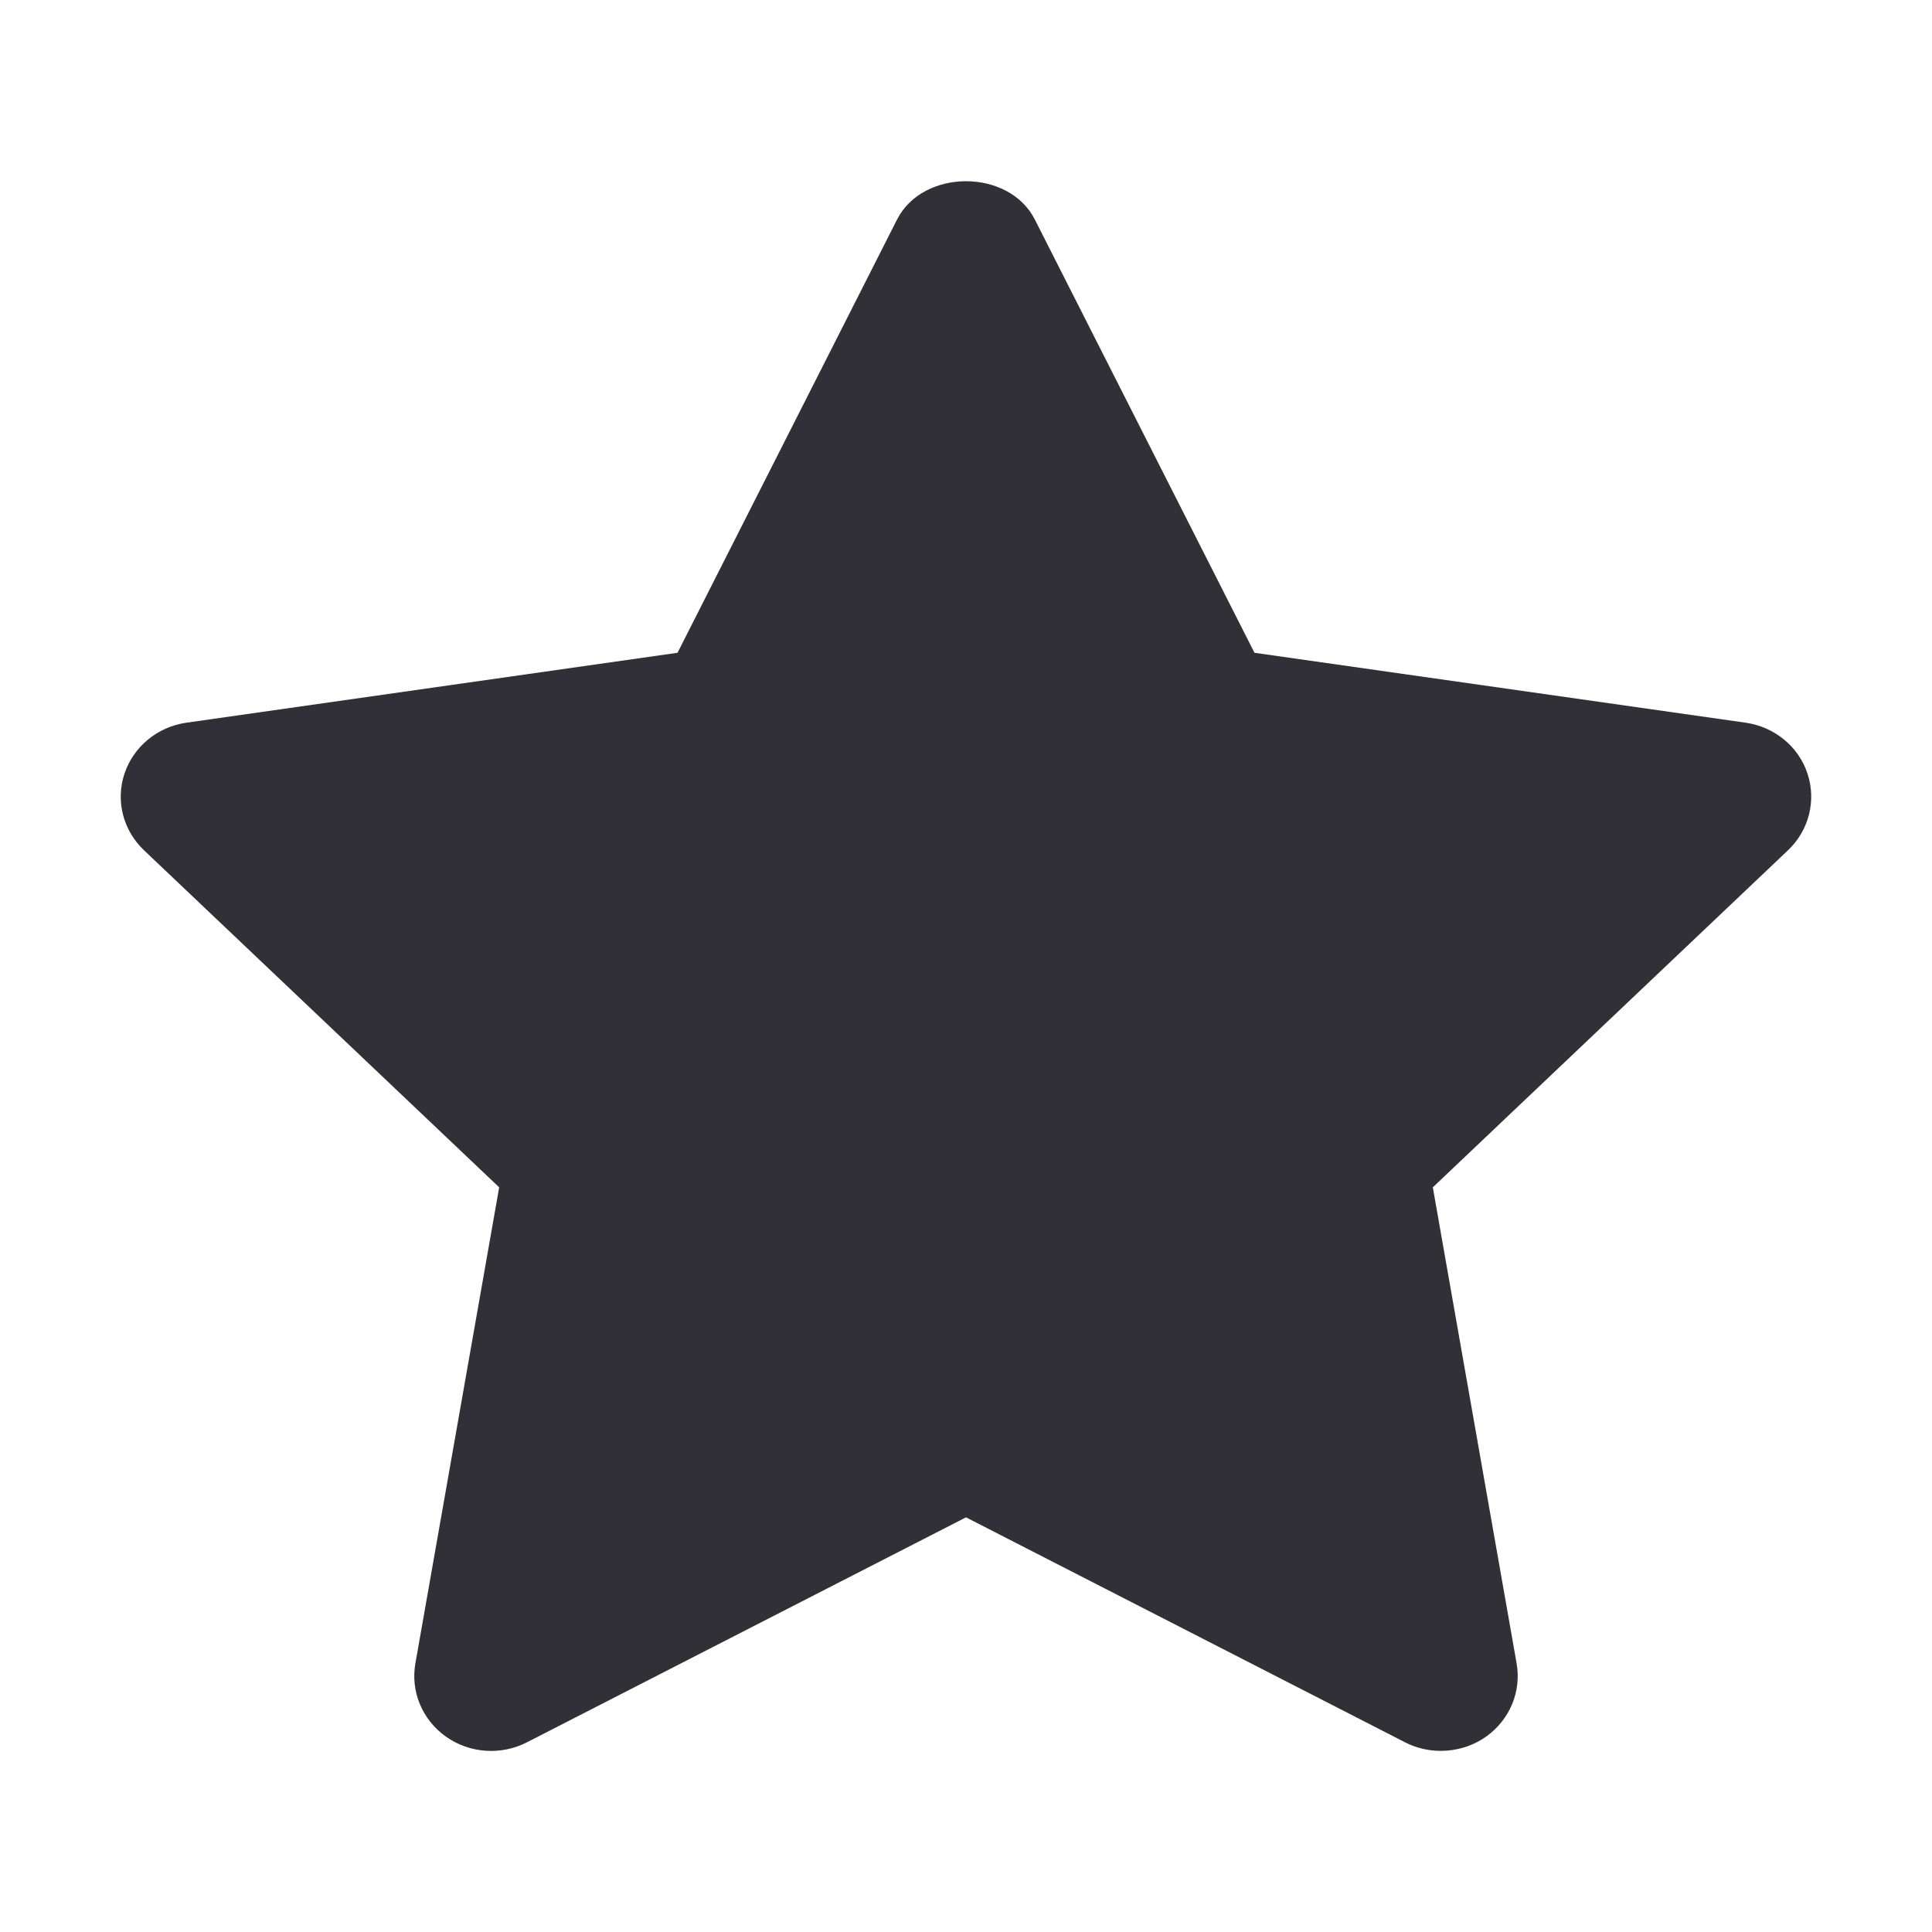
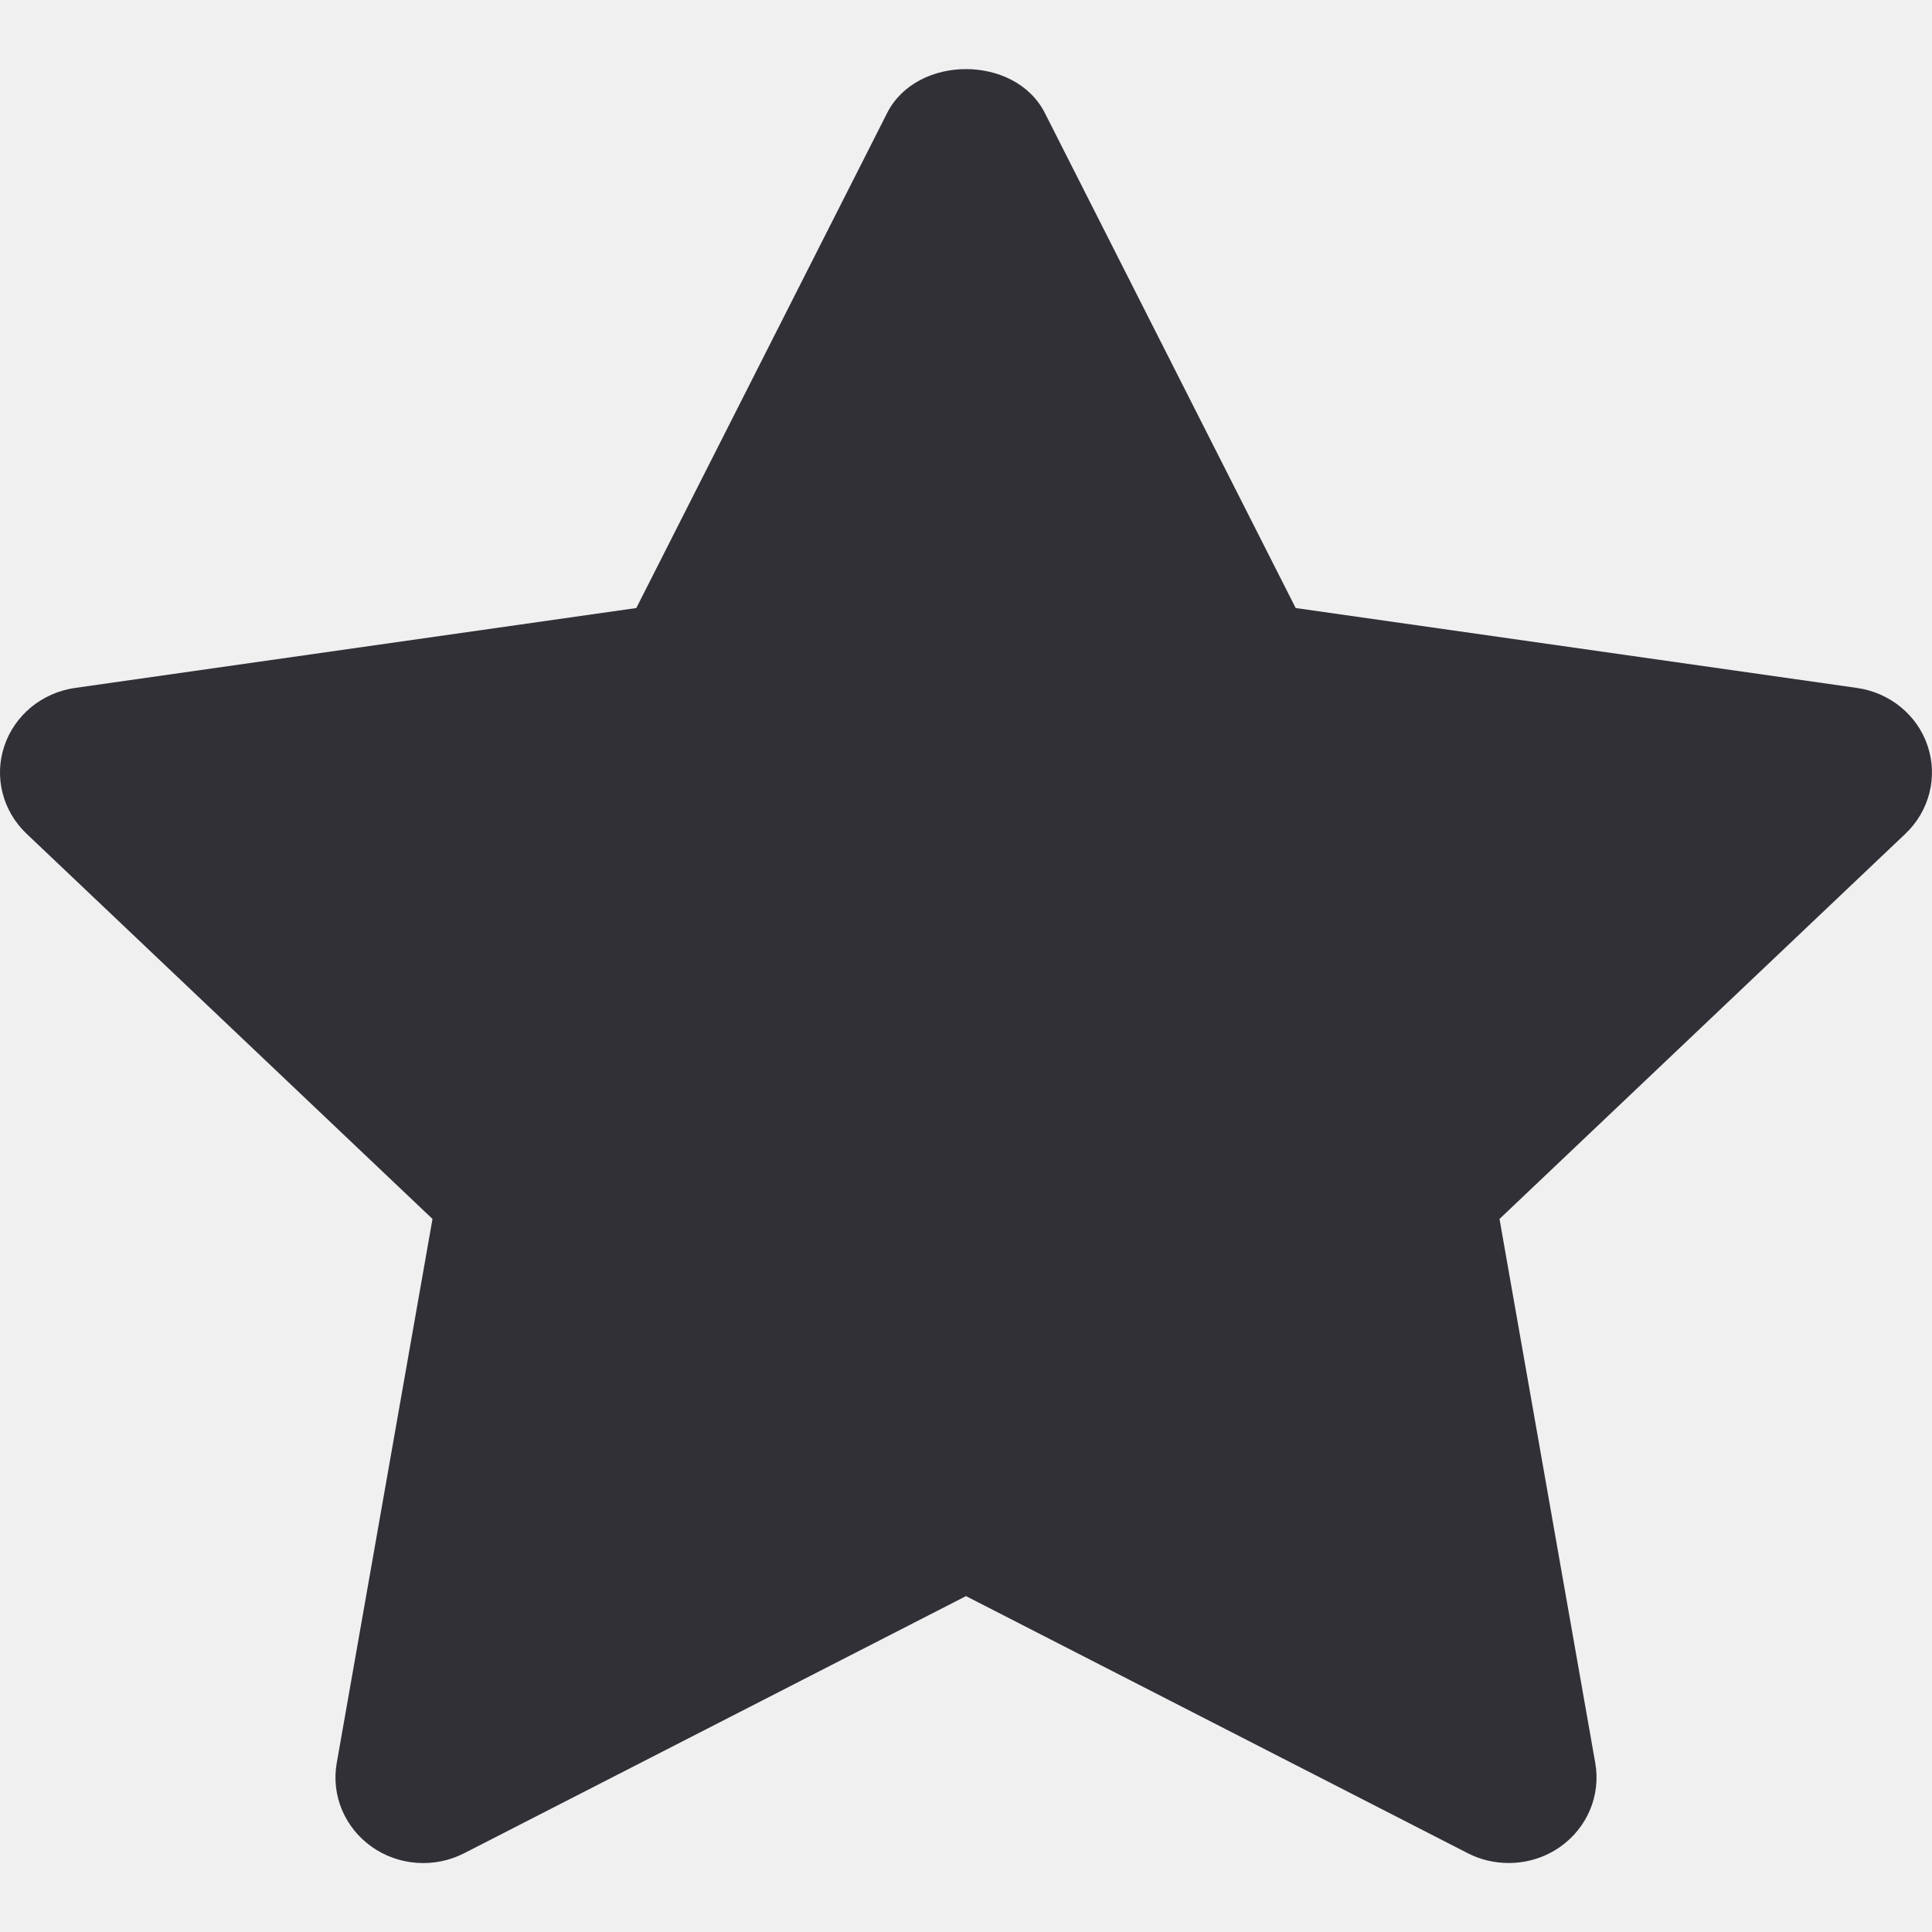
- <svg xmlns="http://www.w3.org/2000/svg" width="16" height="16" viewBox="0 0 16 16" fill="none">
-   <rect width="16" height="16" fill="white" />
-   <path fill-rule="evenodd" clip-rule="evenodd" d="M11.932 14.5C11.831 14.5 11.729 14.477 11.636 14.429L8 12.566L4.364 14.429C4.15 14.539 3.889 14.521 3.693 14.382C3.497 14.243 3.399 14.008 3.44 13.776L4.134 9.833L1.193 7.042C1.019 6.877 0.956 6.631 1.031 6.407C1.106 6.182 1.305 6.019 1.544 5.985L5.611 5.406L7.429 1.818C7.644 1.395 8.356 1.395 8.57 1.818L10.389 5.406L14.456 5.985C14.695 6.019 14.895 6.182 14.969 6.407C15.043 6.631 14.981 6.877 14.807 7.042L11.866 9.833L12.56 13.776C12.601 14.008 12.503 14.243 12.307 14.382C12.195 14.461 12.064 14.5 11.932 14.5Z" fill="#313037" />
+ <svg xmlns="http://www.w3.org/2000/svg" width="14" height="14" viewBox="0 0 14 14" fill="none">
+   <path fill-rule="evenodd" clip-rule="evenodd" d="M10.932 13.5C10.831 13.5 10.729 13.477 10.636 13.429L7 11.566L3.364 13.429C3.15 13.539 2.889 13.521 2.693 13.382C2.497 13.243 2.399 13.008 2.44 12.776L3.134 8.833L0.193 6.042C0.019 5.877 -0.044 5.631 0.031 5.407C0.106 5.182 0.305 5.019 0.544 4.985L4.611 4.406L6.429 0.818C6.644 0.395 7.356 0.395 7.571 0.818L9.389 4.406L13.456 4.985C13.695 5.019 13.895 5.182 13.969 5.407C14.043 5.631 13.981 5.877 13.807 6.042L10.866 8.833L11.56 12.776C11.601 13.008 11.503 13.243 11.307 13.382C11.195 13.461 11.064 13.5 10.932 13.5Z" fill="#313037" />
</svg>
